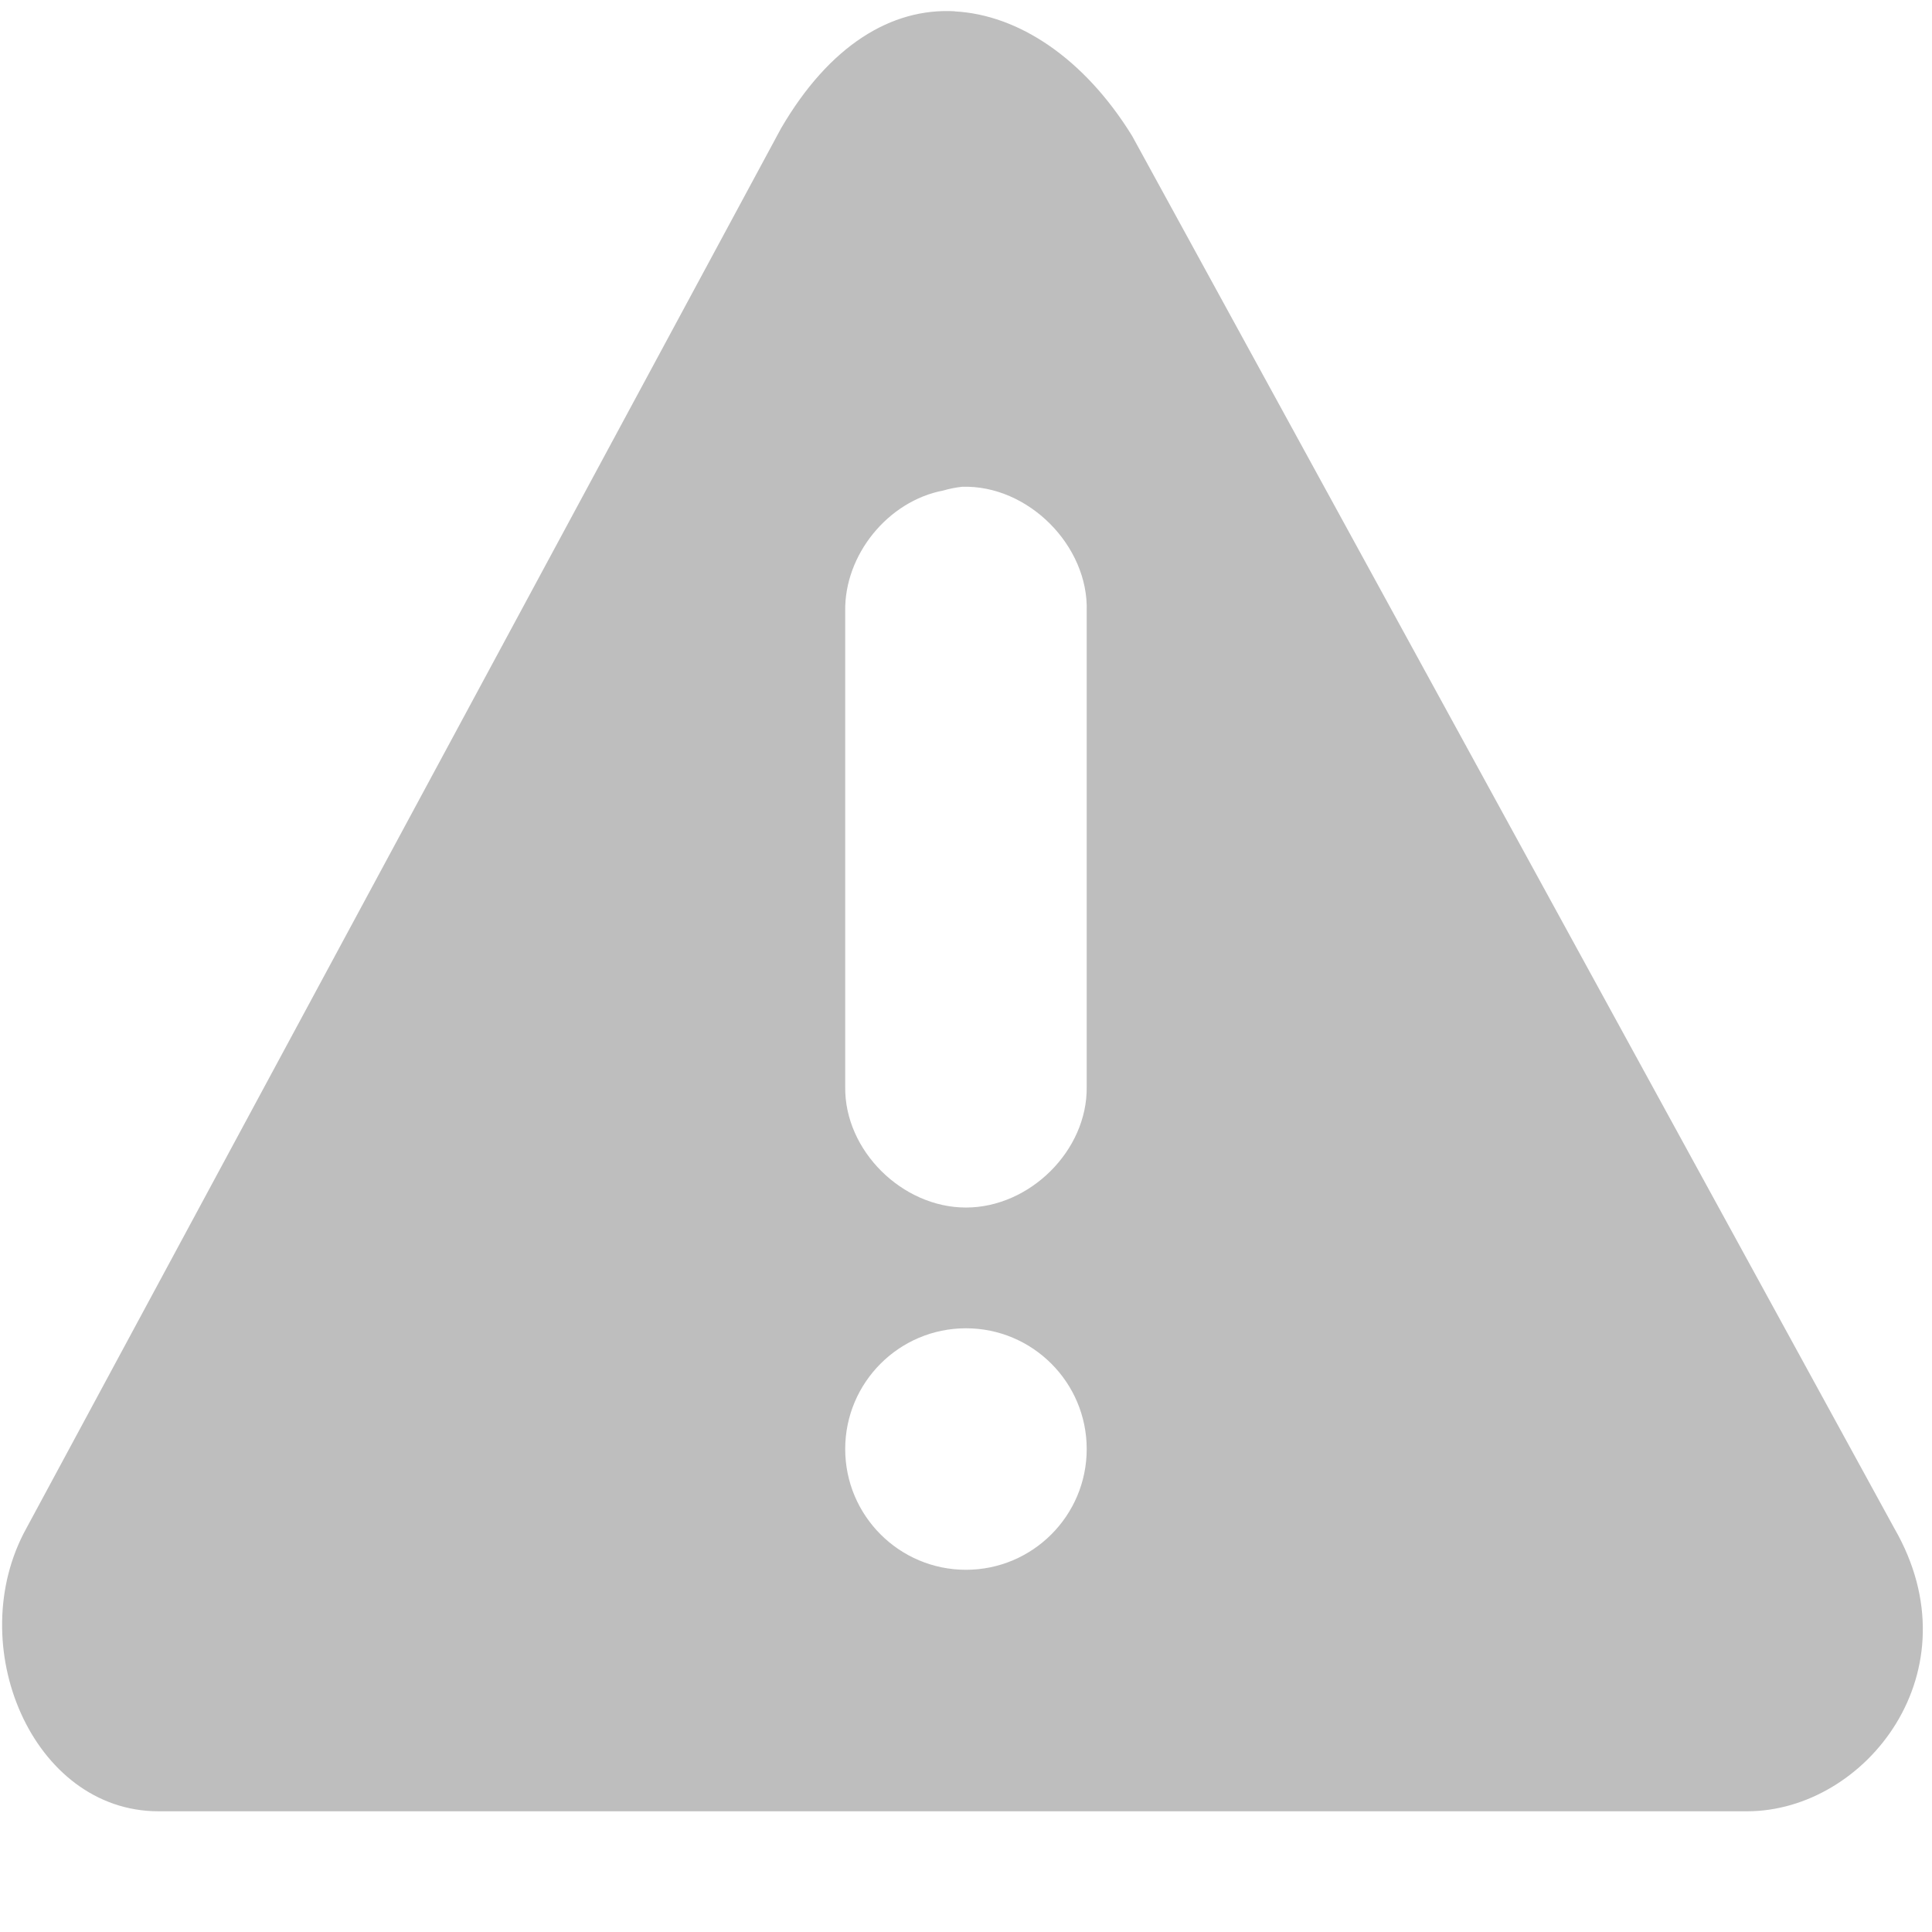
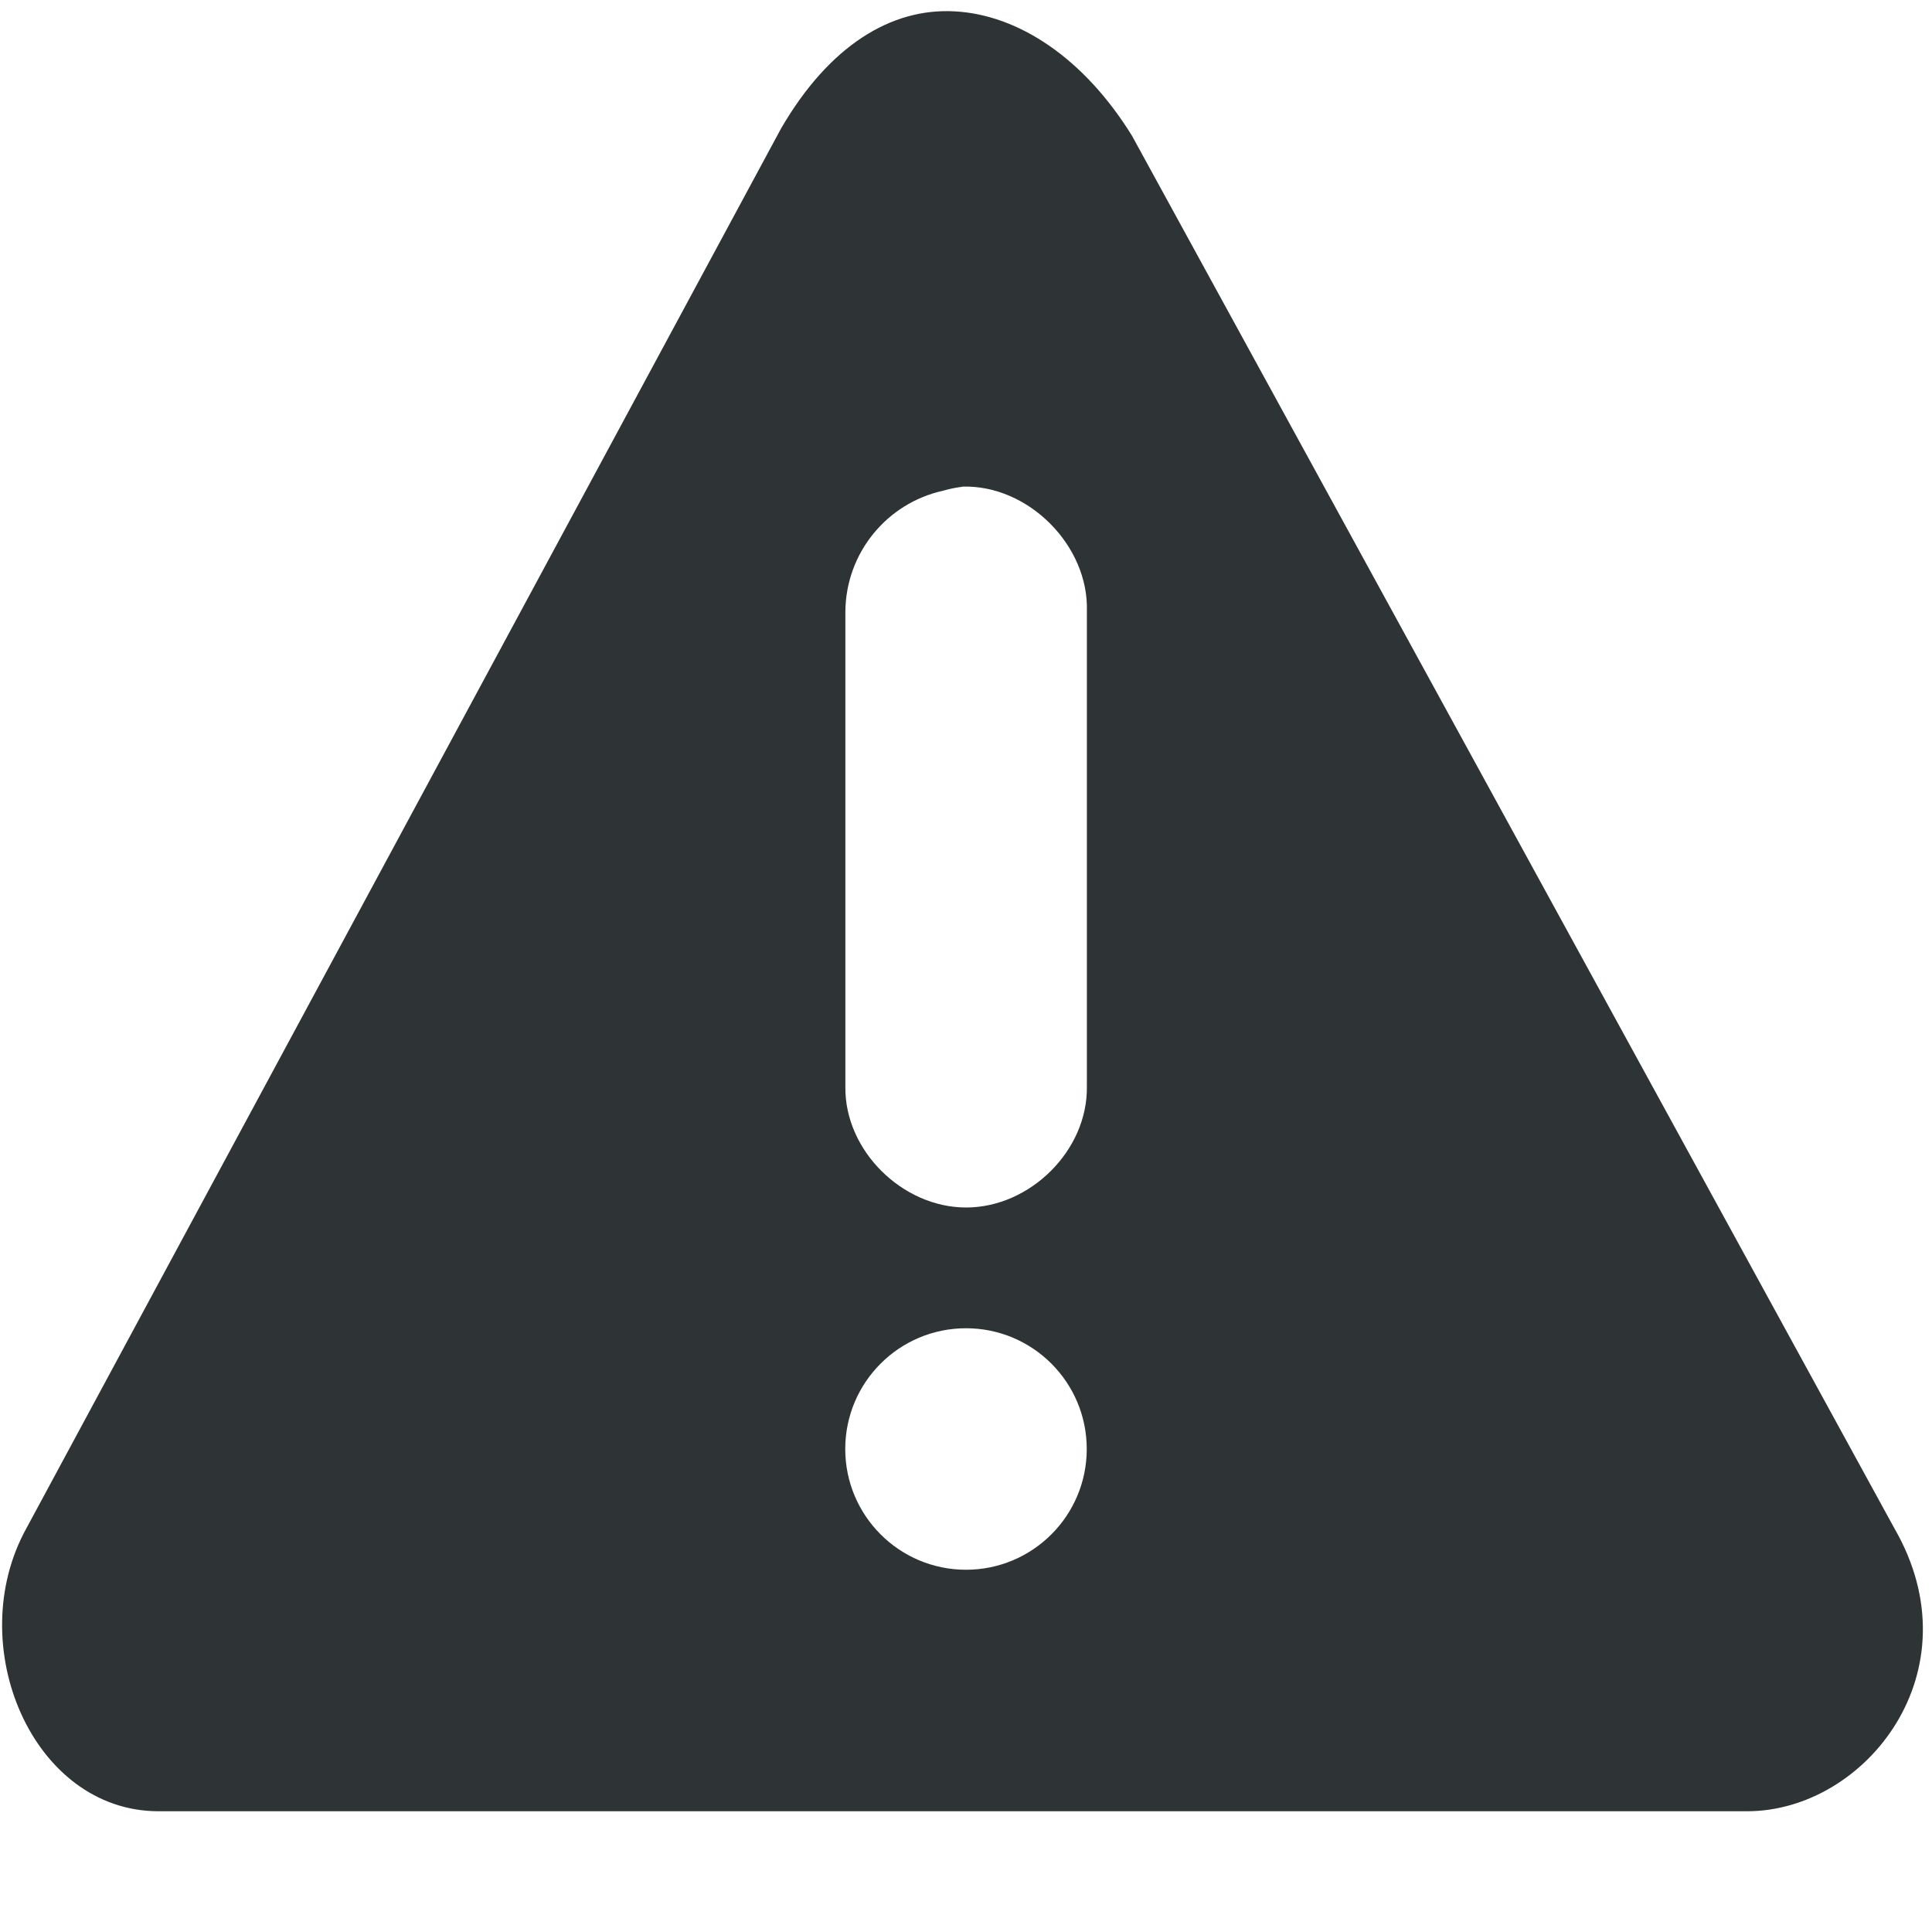
- <svg xmlns="http://www.w3.org/2000/svg" height="16" id="svg7384" version="1.1" width="16">
-   <defs id="defs7386" />
-   <g id="layer2" transform="translate(-79.99937,40.03531)">
-     <path d="m 87.906,-39.942 c -0.525,-0.029 -1.038,0.283 -1.438,0.969 l -6.25,11.594 c -0.533,0.963 0.048,2.344 1.094,2.344 h 13.156 c 0.982,0 1.903,-1.159 1.219,-2.344 l -6.312,-11.531 c -0.399,-0.646 -0.943,-1.003 -1.469,-1.031 z m 0.062,3.938 c 0.544,-0.017 1.048,0.487 1.031,1.031 v 3.938 c 0.007,0.528 -0.472,1 -1,1 -0.528,0 -1.007,-0.472 -1,-1 v -3.938 c -0.008,-0.467 0.354,-0.913 0.812,-1 0.051,-0.015 0.103,-0.025 0.156,-0.031 z m 0.031,6.969 c 0.552,0 1,0.448 1,1 0,0.552 -0.448,1 -1,1 -0.552,0 -1,-0.448 -1,-1 0,-0.552 0.448,-1 1,-1 z" id="path18112" style="color:#bebebe;display:inline;overflow:visible;visibility:visible;fill:#bebebe;fill-opacity:1;fill-rule:nonzero;stroke:none;stroke-width:1.781;marker:none;enable-background:new" />
-   </g>
-   <g id="layer1" transform="translate(-79.99937,40.03531)" />
-   <g id="layer3" transform="translate(-79.99937,40.03531)" />
+ <svg xmlns="http://www.w3.org/2000/svg" width="16" height="16">
+   <path d="M7.906.094c-.525-.029-1.038.283-1.437.969L.219 12.656C-.315 13.62.267 15 1.313 15h13.156c.982 0 1.903-1.16 1.219-2.344L9.375 1.125C8.976.479 8.432.122 7.906.094zM7.97 4.03c.544-.017 1.048.487 1.031 1.032V9c.007.528-.471 1-1 1-.528 0-1.007-.472-1-1V5.063a1.033 1.033 0 0 1 .813-1c.05-.015.103-.025.156-.032zM8 11a1 1 0 1 1 0 2 1 1 0 0 1 0-2z" style="marker:none" color="#bebebe" overflow="visible" fill="#2e3436" />
</svg>
